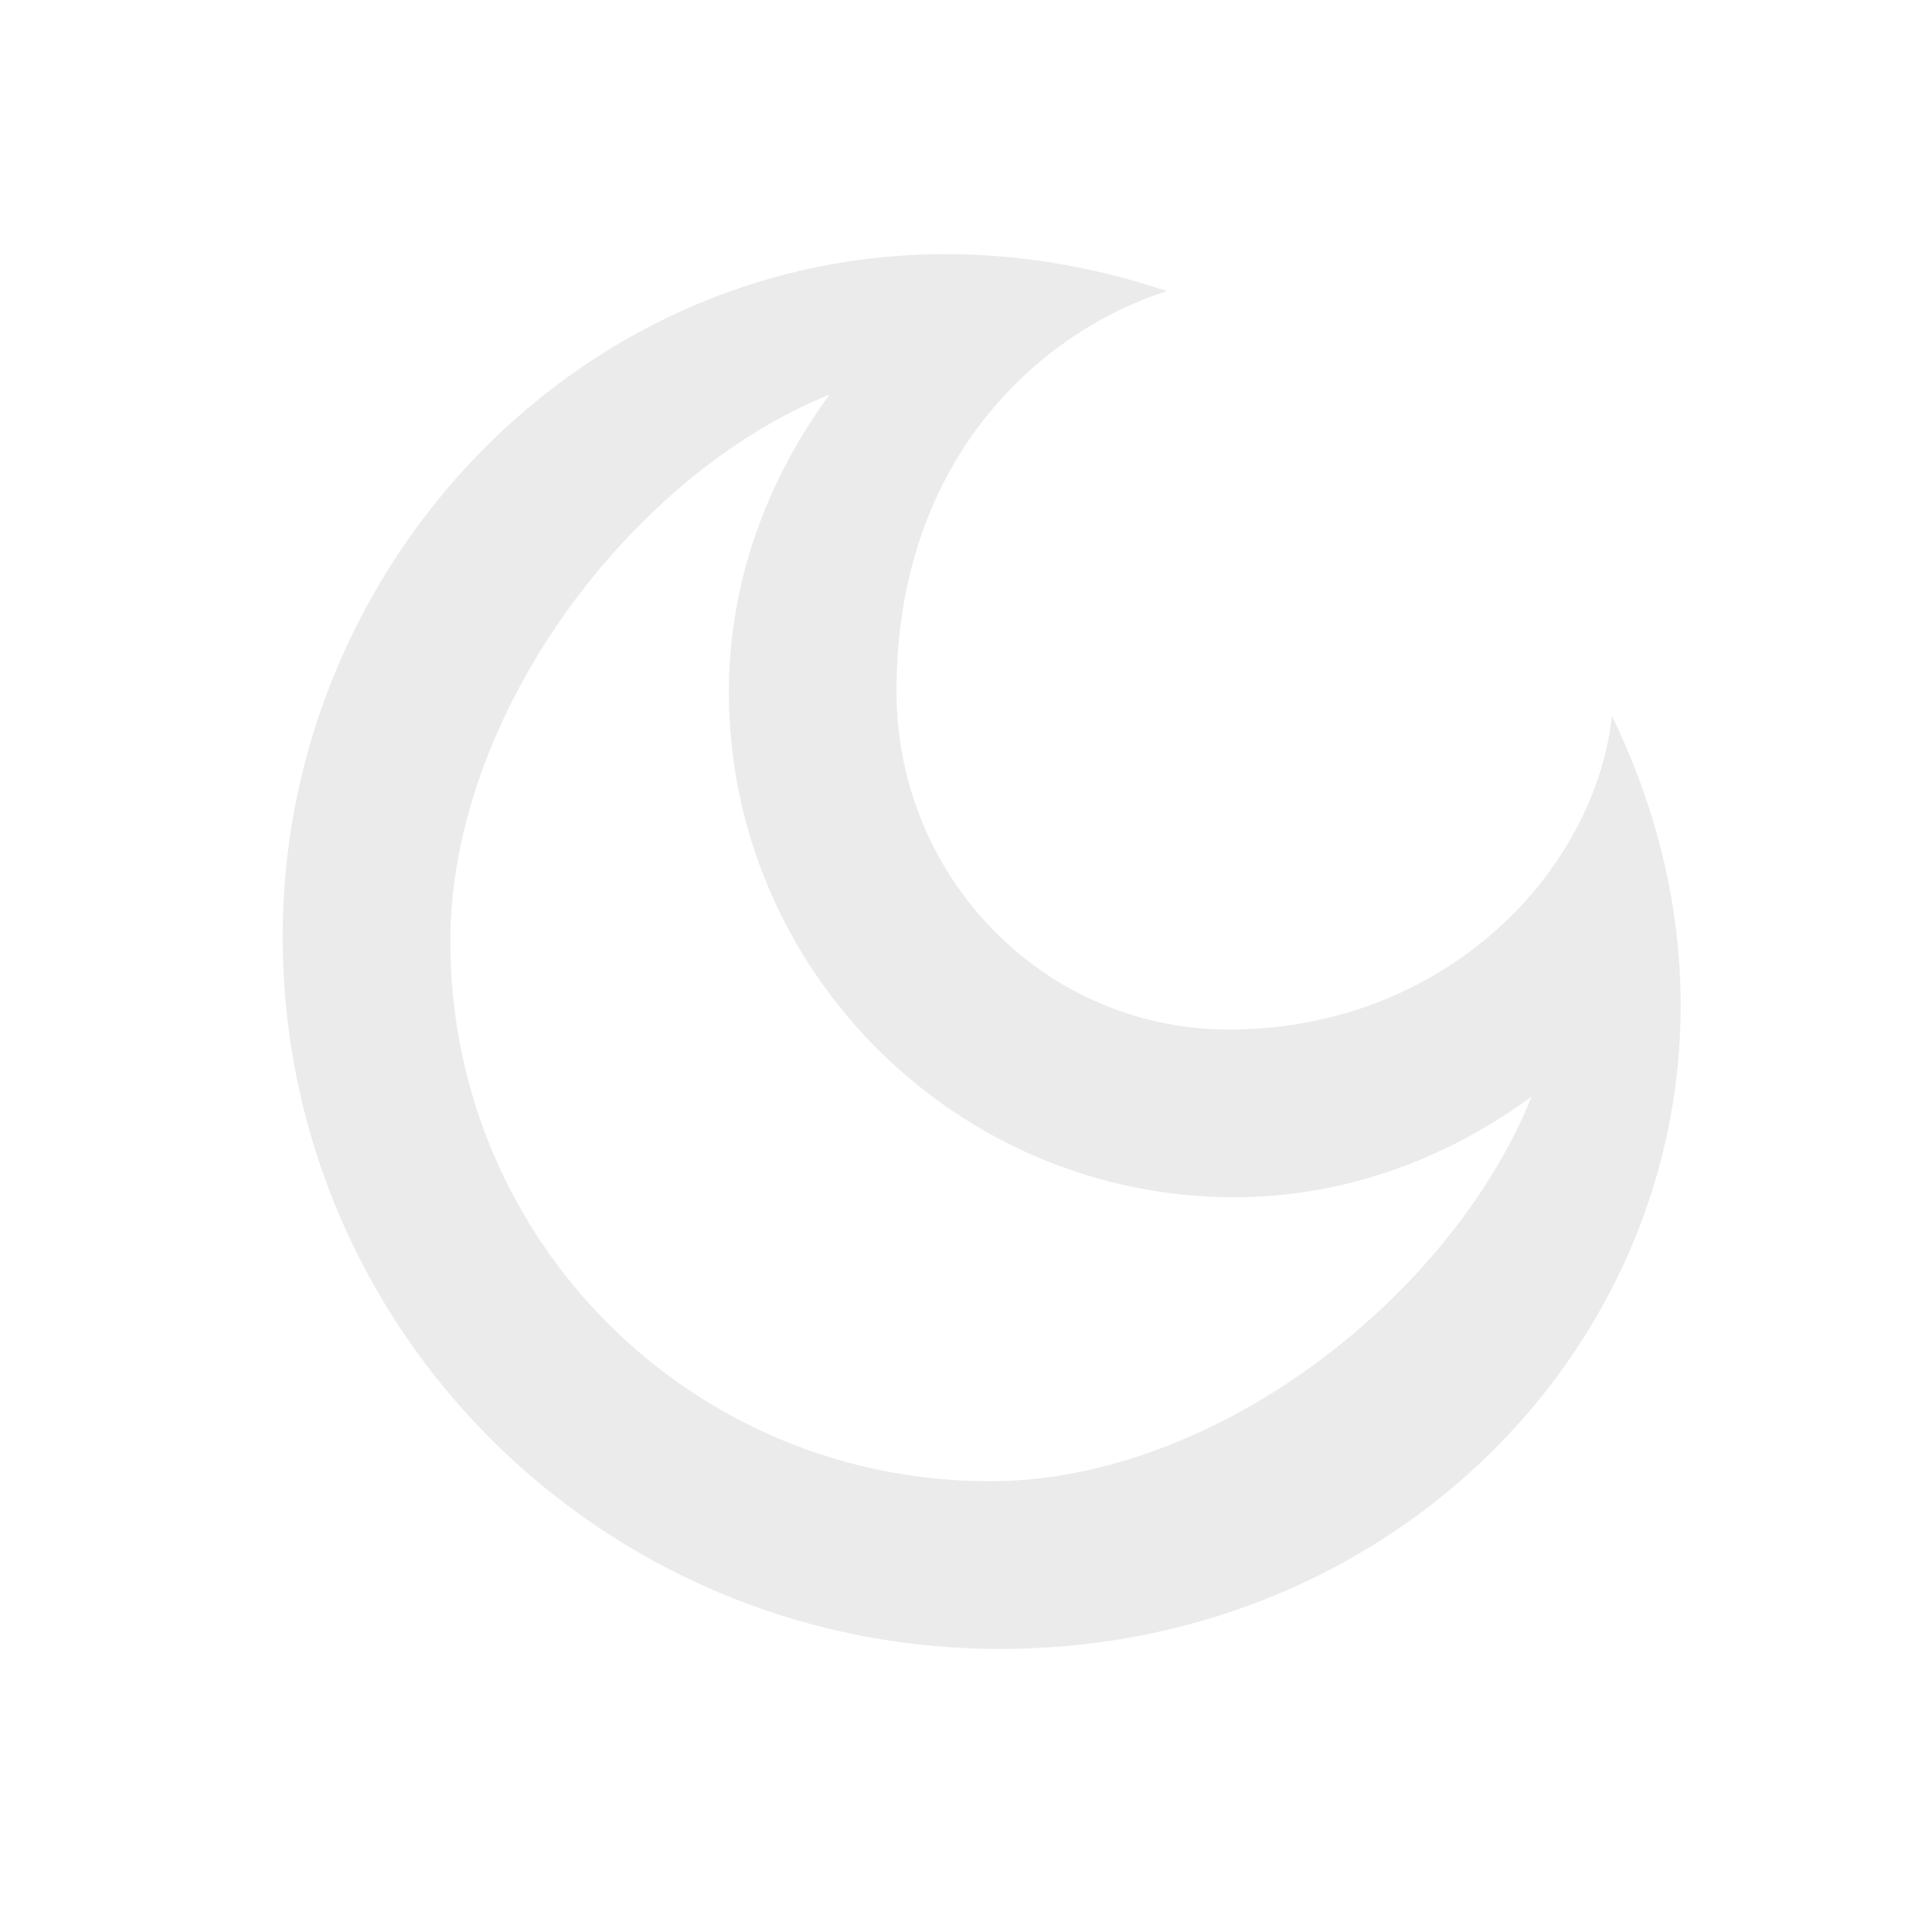
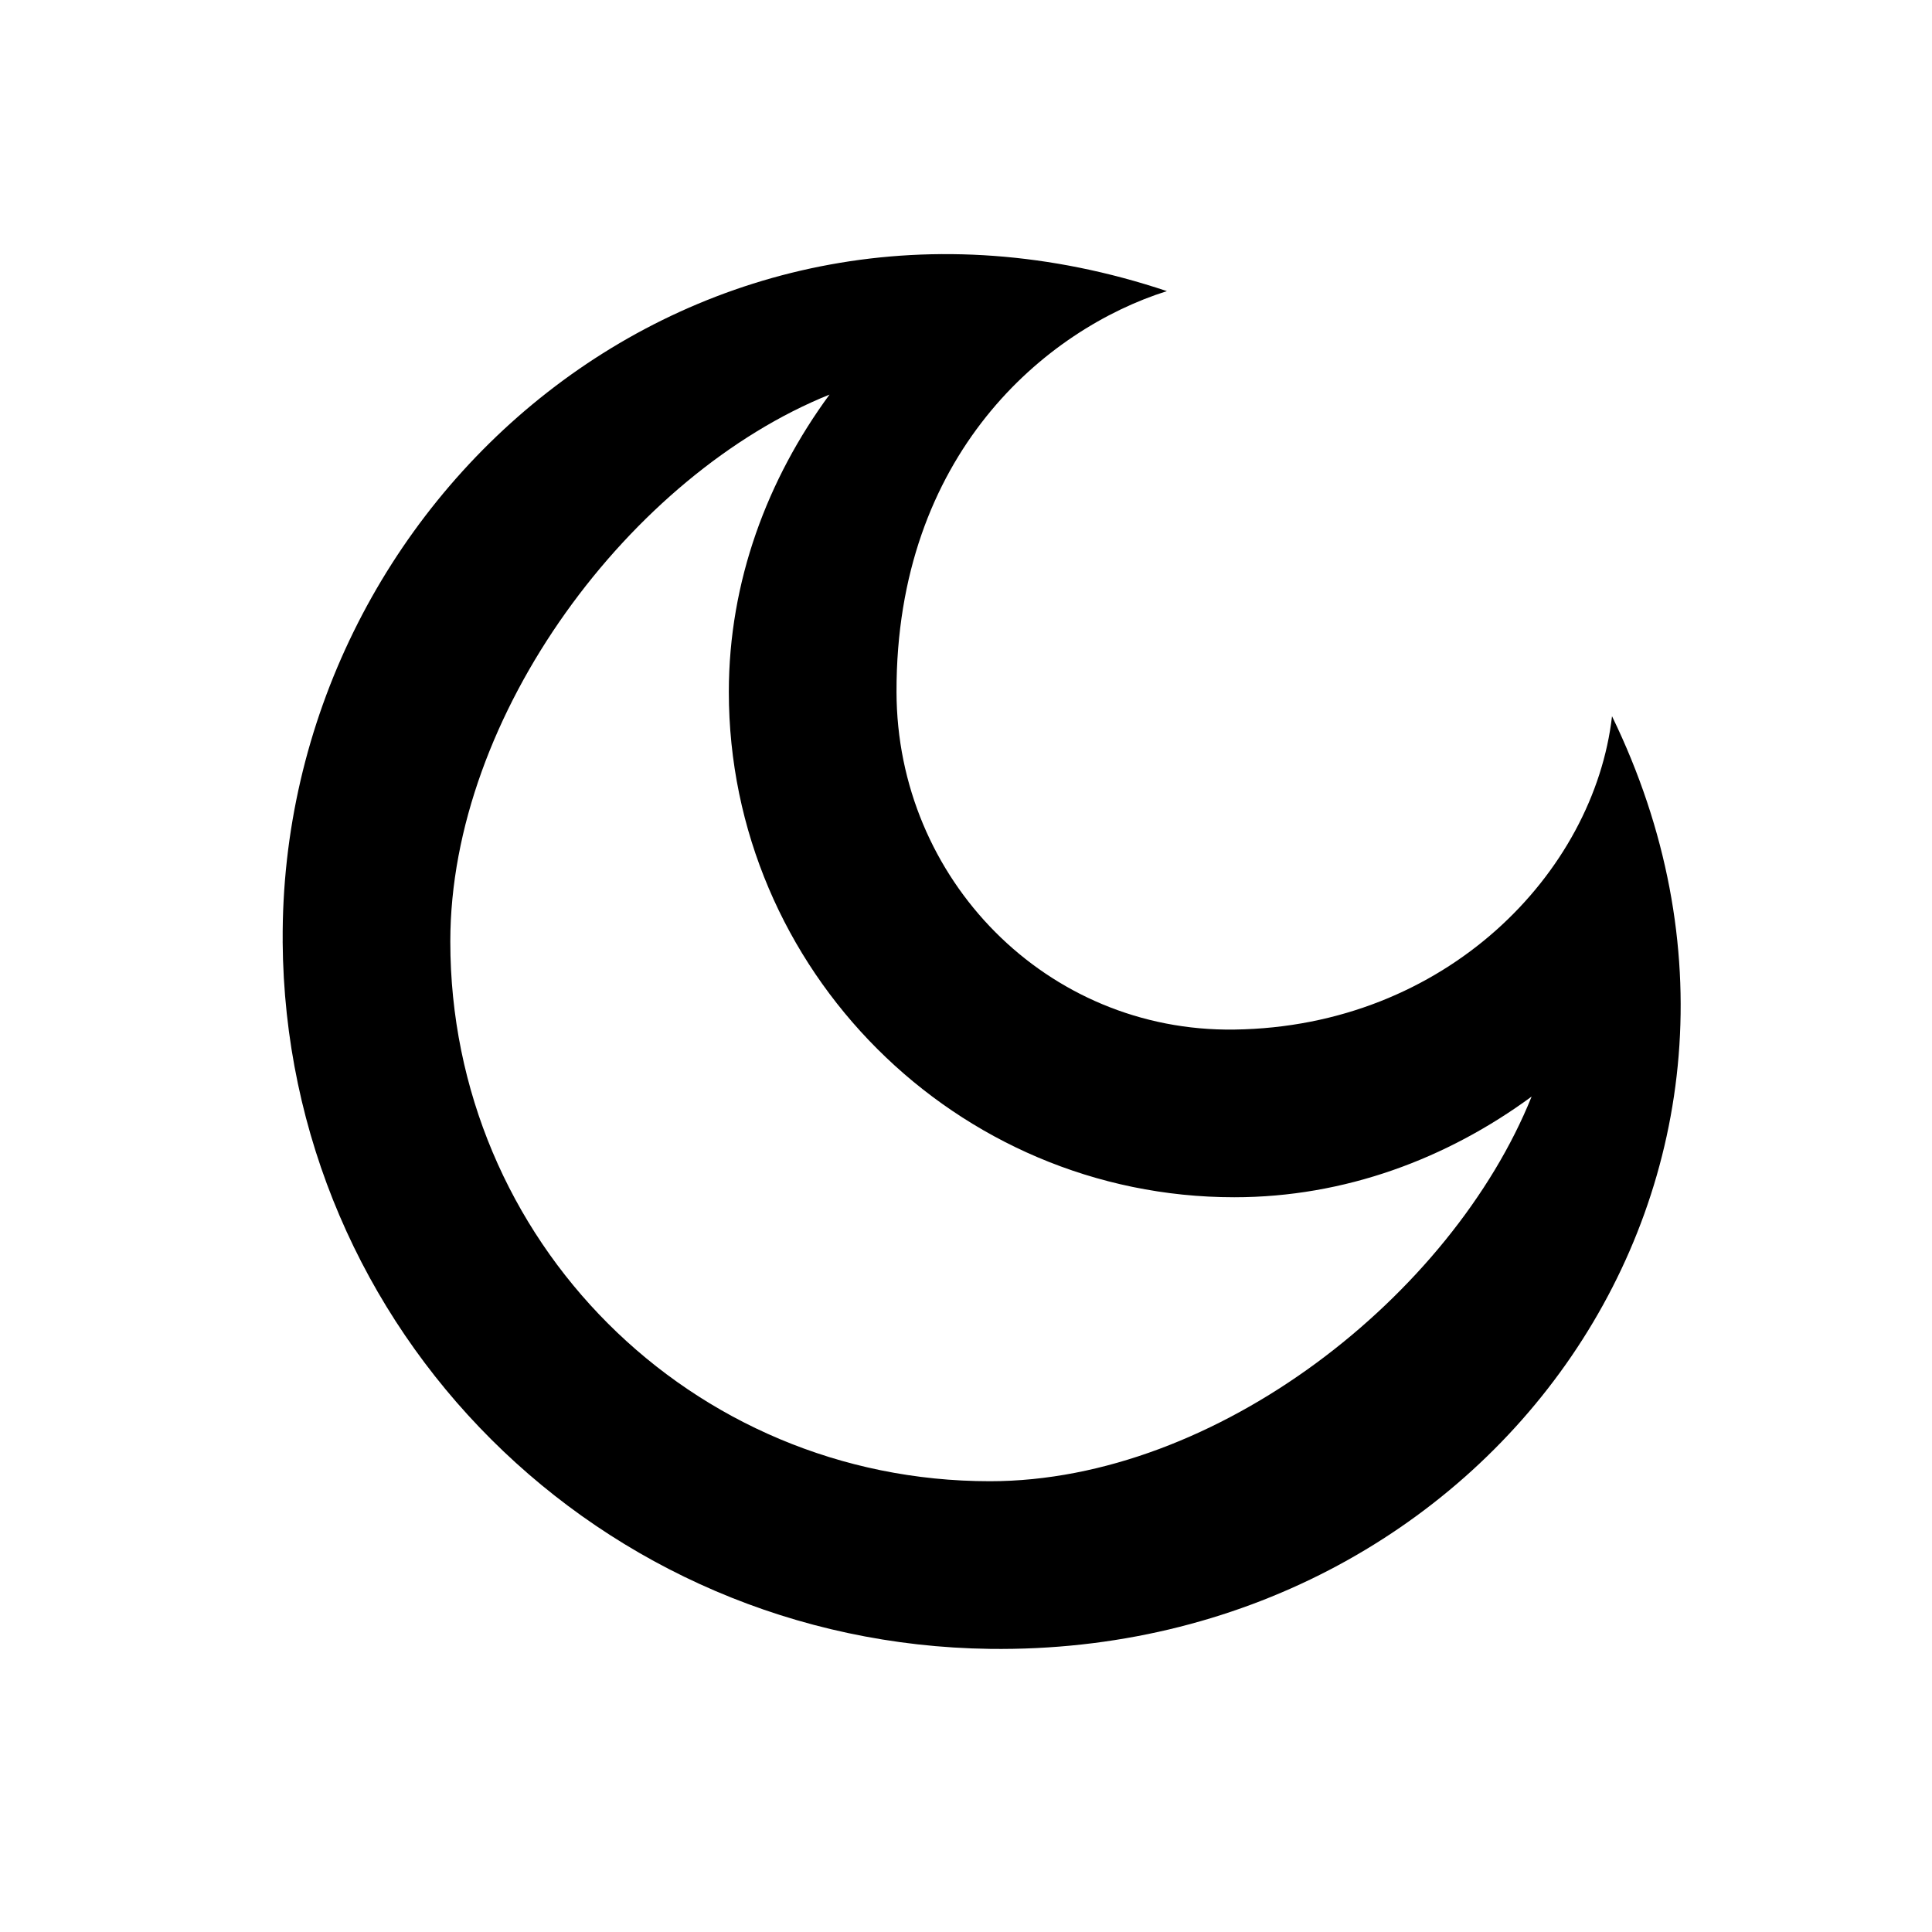
- <svg xmlns="http://www.w3.org/2000/svg" width="60.973mm" height="60.973mm" viewBox="0 0 60.973 60.973" version="1.1" id="svg8">
-   <defs id="defs2" />
-   <g id="layer2" transform="translate(-108.8775,-109.7363)">
-     <path style="color:#000000;fill:#ebebeb;fill-opacity:1;stroke-linejoin:bevel;-inkscape-stroke:none" d="m 117.798,139.452 c 0.089,12.296 10.025,22.161 22.32,22.322 15.763,0.207 26.636,-15.024 19.634,-29.434 -0.566,4.926 -5.228,9.797 -11.921,9.889 -5.917,0.082 -10.65,-4.74 -10.66,-10.658 -0.013,-7.494 4.709,-11.442 8.533,-12.647 -14.814,-4.957 -28.006,6.619 -27.905,20.527 z m 17.26,-17.263 c -1.959,2.666 -3.177,5.893 -3.178,9.383 1.7e-4,8.778 7.173,15.949 15.951,15.949 3.49,-2.8e-4 6.718,-1.218 9.385,-3.178 -2.517,6.251 -9.924,12.14 -17.097,12.14 -9.436,-1.1e-4 -17.029,-7.595 -17.029,-17.031 8e-5,-7.173 5.719,-14.746 11.969,-17.263 z" id="path477" />
-     <rect style="fill:none;fill-opacity:1;stroke:none;stroke-width:0.265;stroke-linecap:butt;stroke-linejoin:bevel;stroke-dasharray:none;stroke-dashoffset:0;stroke-opacity:1;stop-color:#000000" id="rect7153" width="60.973" height="60.973" x="108.877" y="109.736" />
-   </g>
+ <svg xmlns="http://www.w3.org/2000/svg" width="230.451" height="230.451" viewBox="0 0 60.973 60.973">
+   <path fill="currentColor" d="M117.798 139.452c.089 12.296 10.025 22.161 22.32 22.322 15.763.207 26.636-15.024 19.634-29.434-.566 4.926-5.228 9.797-11.921 9.889-5.917.082-10.65-4.74-10.66-10.658-.013-7.494 4.709-11.442 8.533-12.647-14.814-4.957-28.006 6.619-27.905 20.527zm17.259-17.263c-1.959 2.666-3.177 5.893-3.178 9.383 0 8.778 7.173 15.949 15.951 15.949 3.49-0 6.718-1.218 9.385-3.178-2.517 6.251-9.924 12.14-17.097 12.14-9.436 0-17.029-7.595-17.029-17.031 0-7.173 5.719-14.746 11.969-17.263z" style="-inkscape-stroke:none" transform="translate(-108.8775 -109.7363)" />
</svg>
